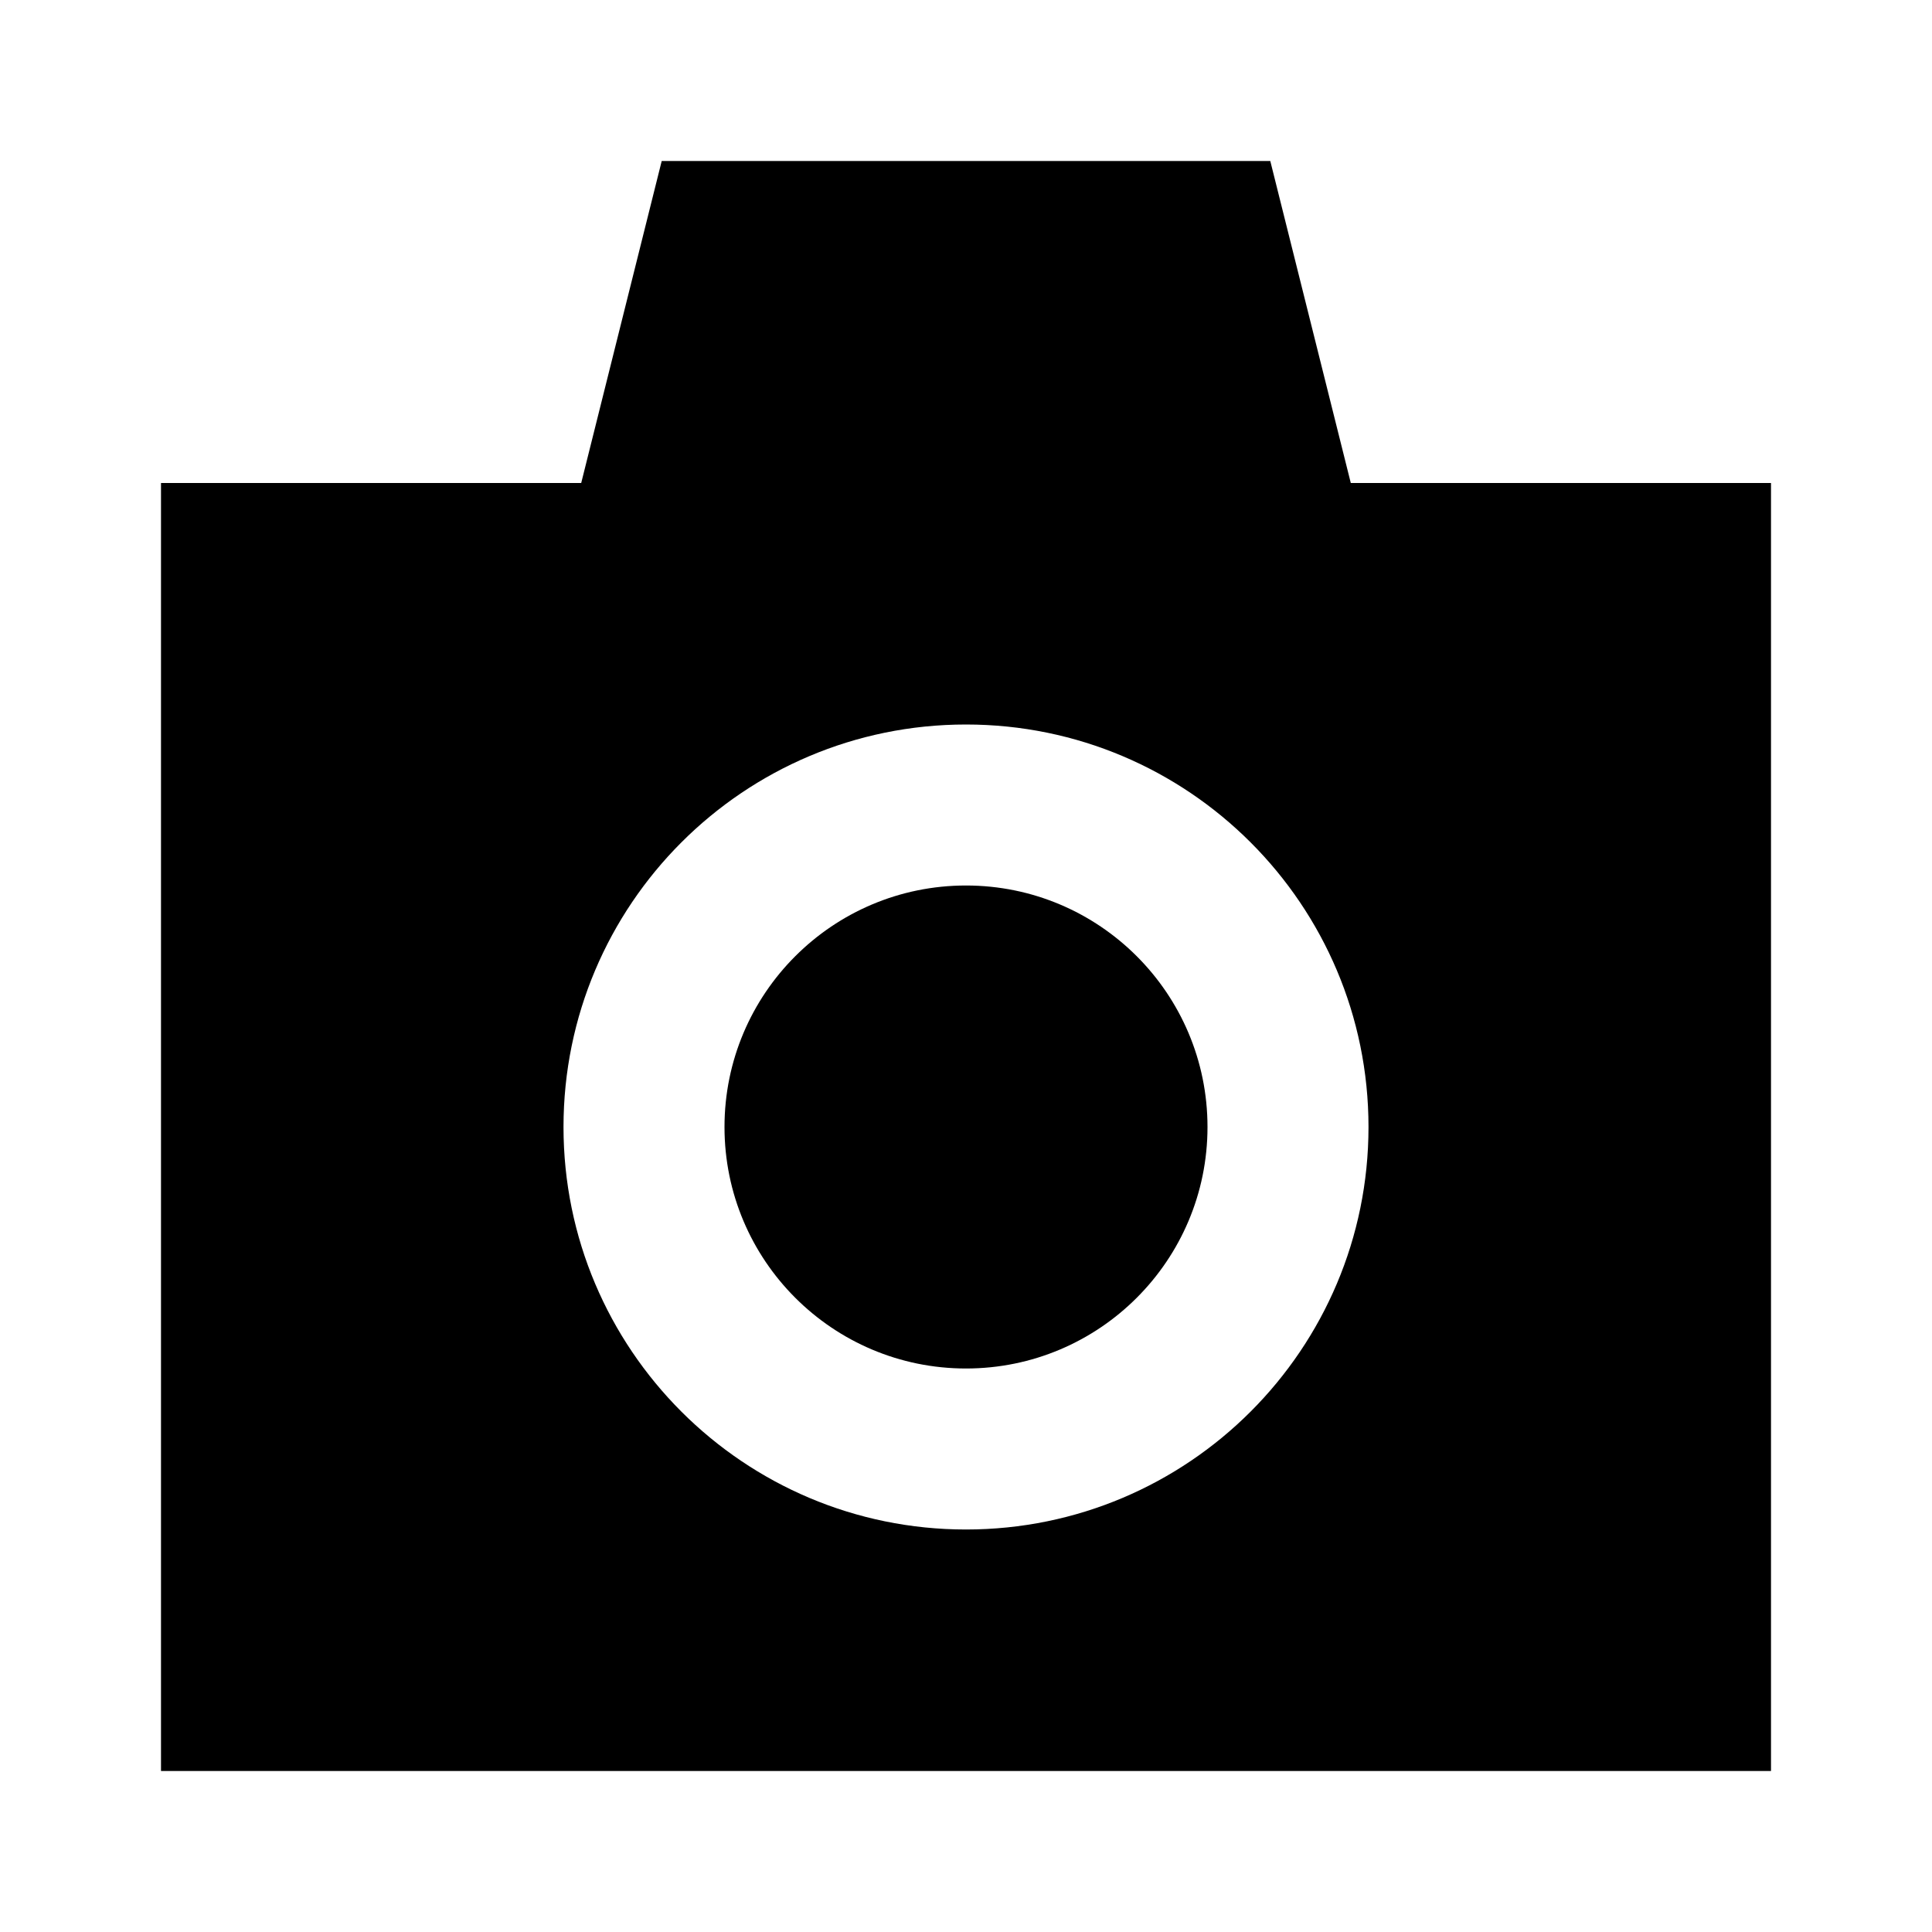
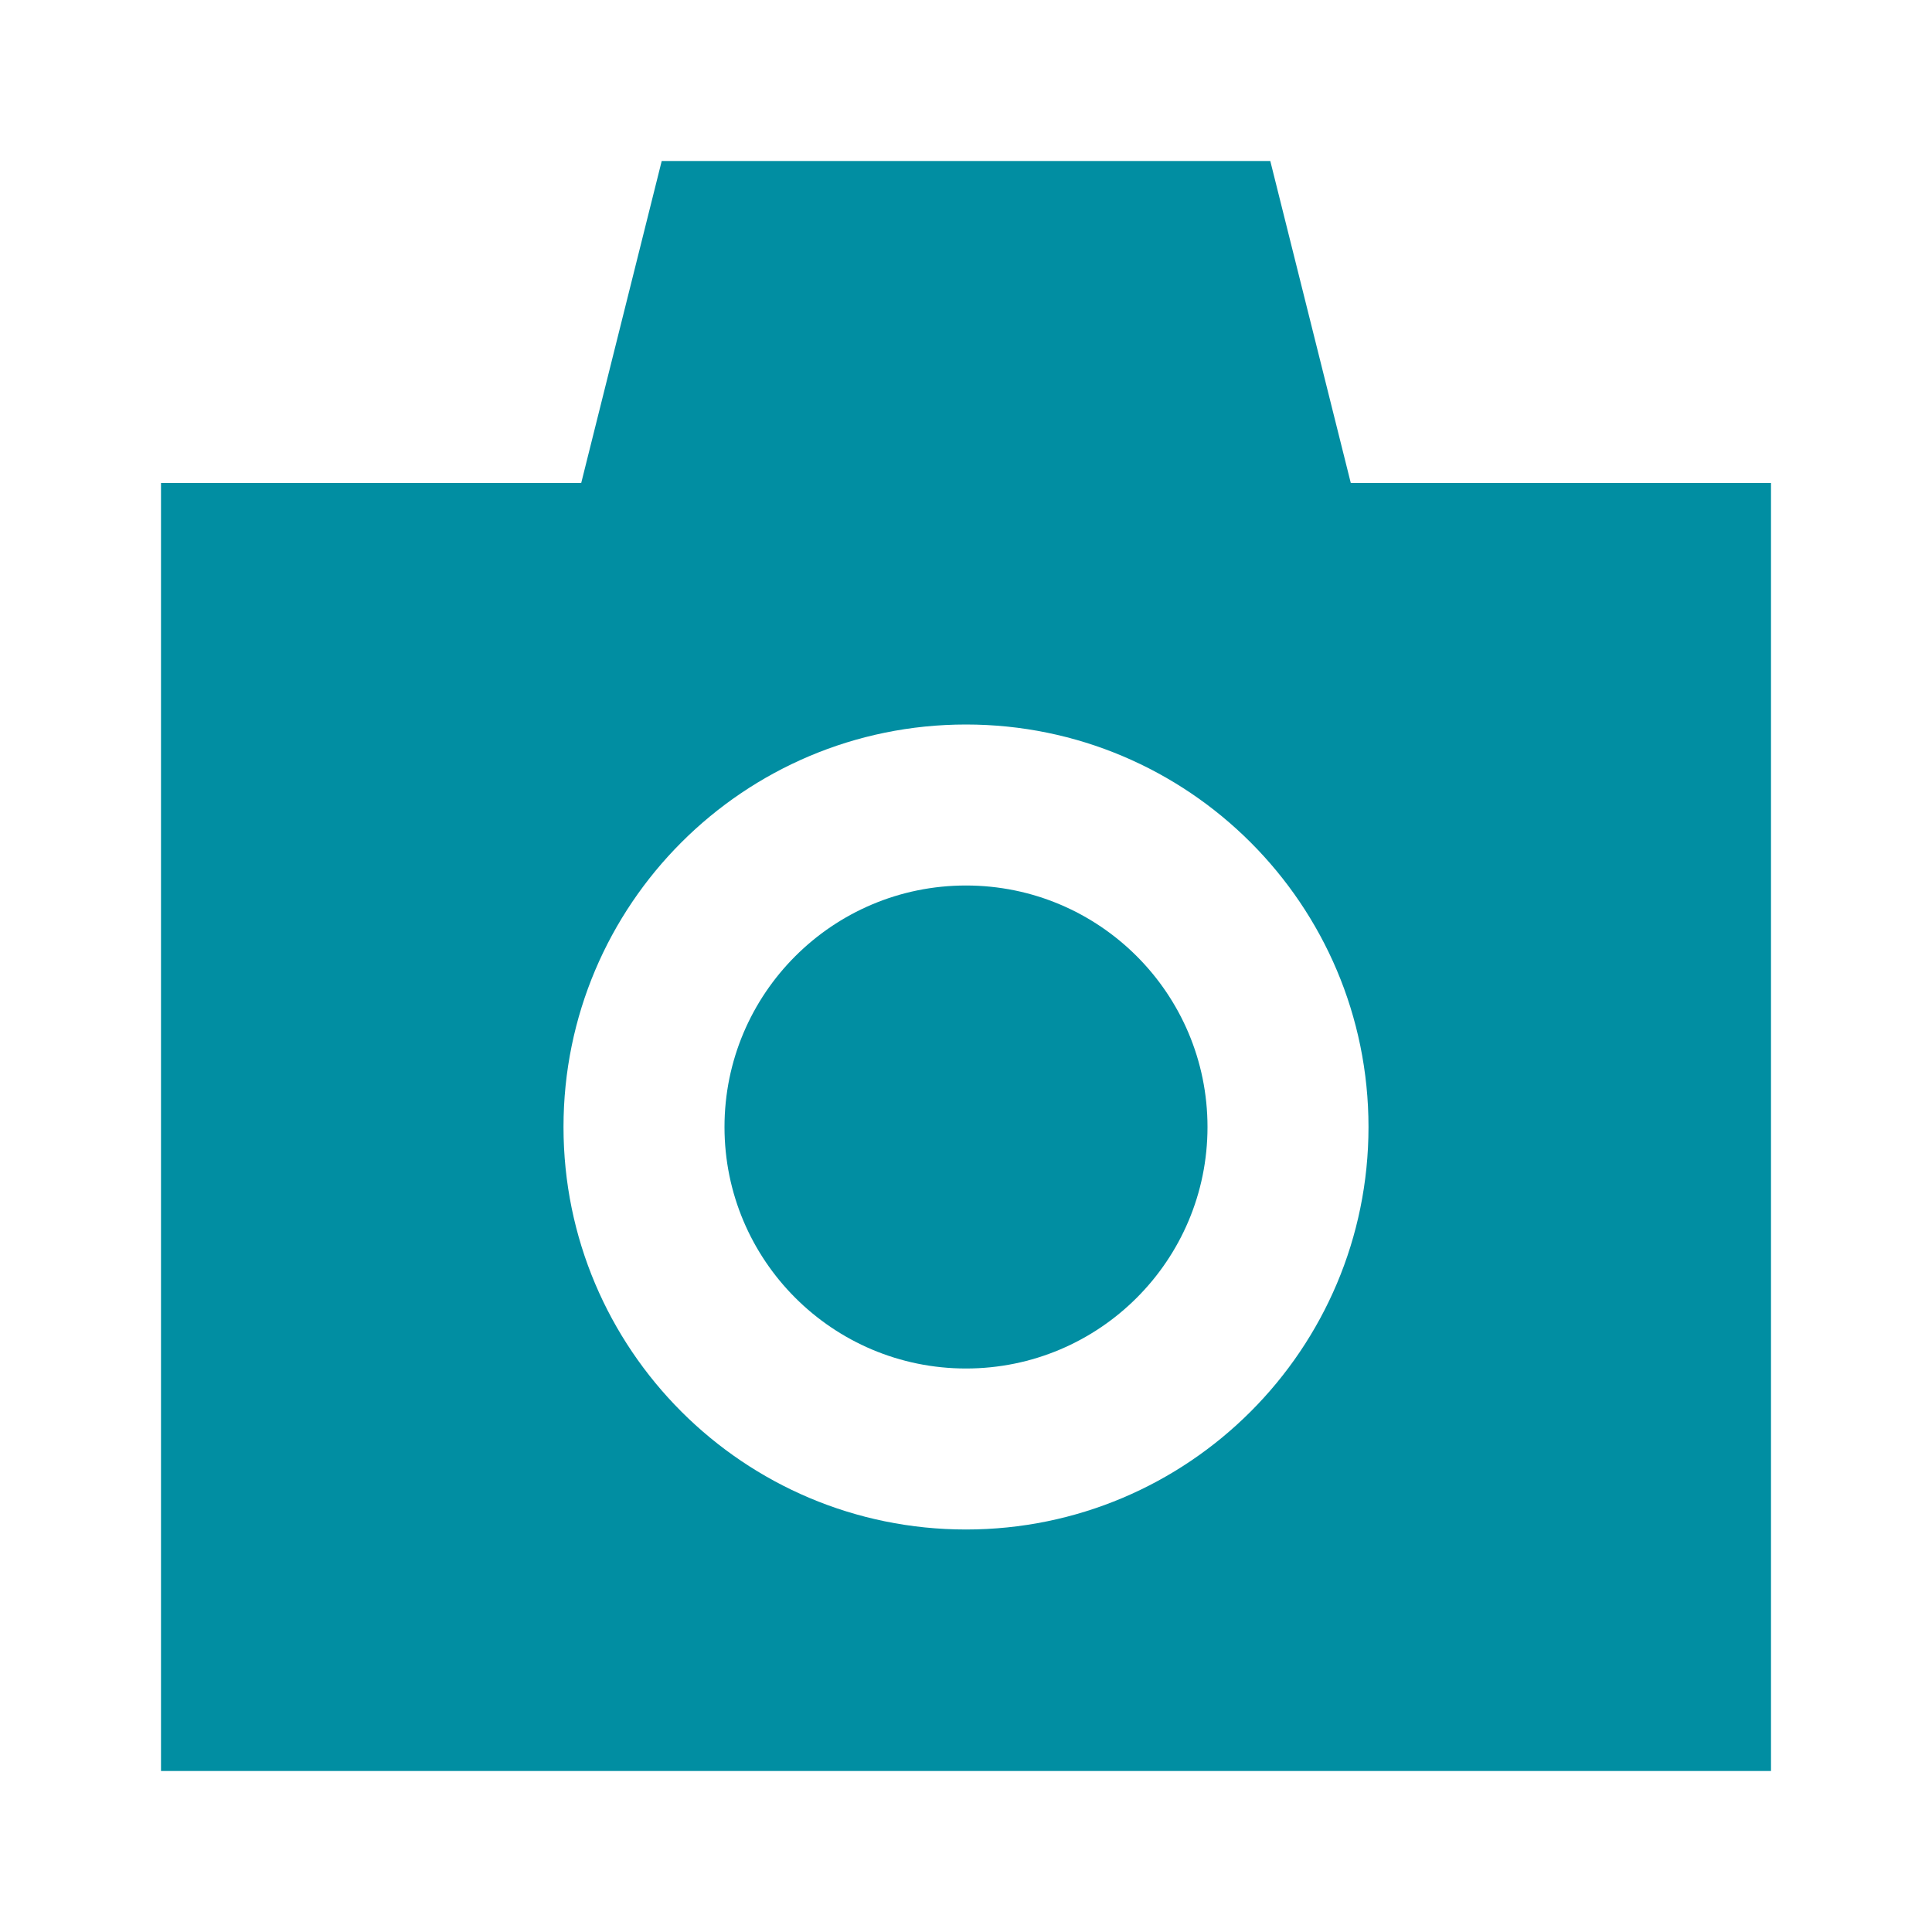
<svg xmlns="http://www.w3.org/2000/svg" data-name="Layer 1" id="Layer_1" viewBox="0 0 24 24">
-   <circle cx="12" cy="14" r="3" />
-   <path d="M22,6H16.78l-1-4H8.22l-1,4H2V22H22ZM12,19a5,5,0,1,1,5-5A5,5,0,0,1,12,19Z" />
+   <circle fill="#018EA2" cx="12" cy="14" r="3" />
+   <path fill="#018EA2" d="M22,6H16.78l-1-4H8.22l-1,4H2V22H22ZM12,19a5,5,0,1,1,5-5A5,5,0,0,1,12,19Z" />
</svg>
